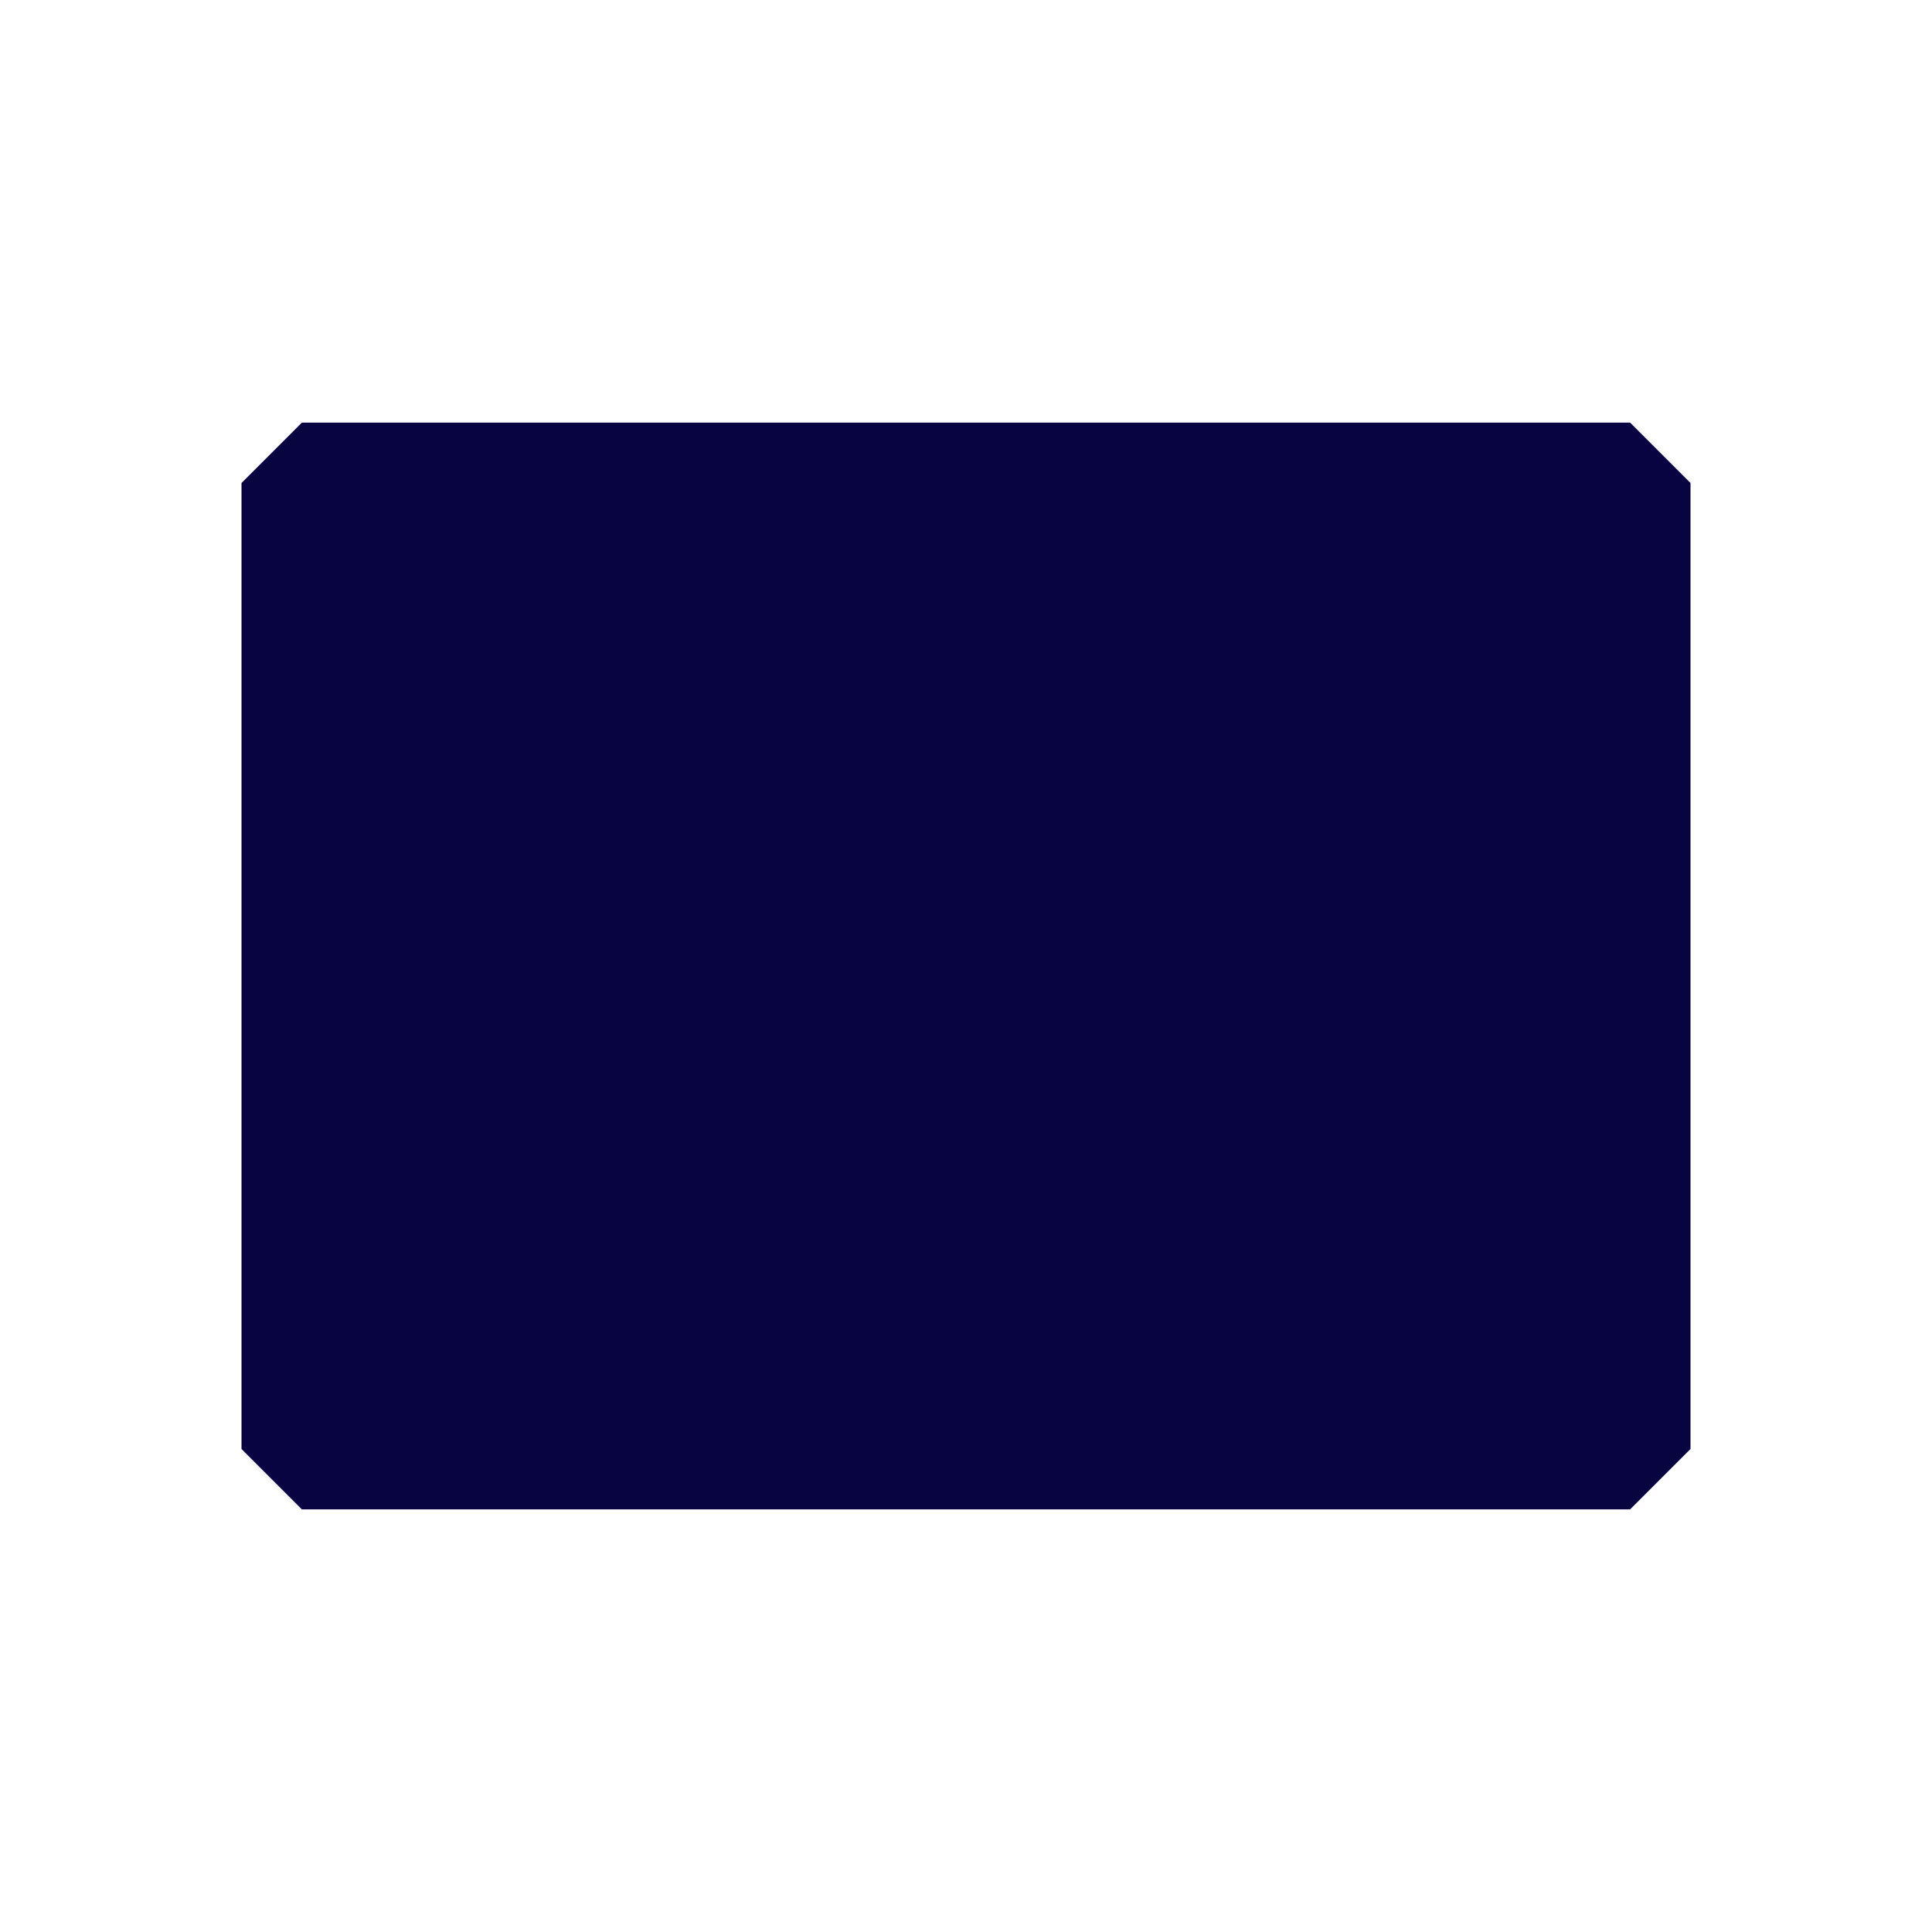
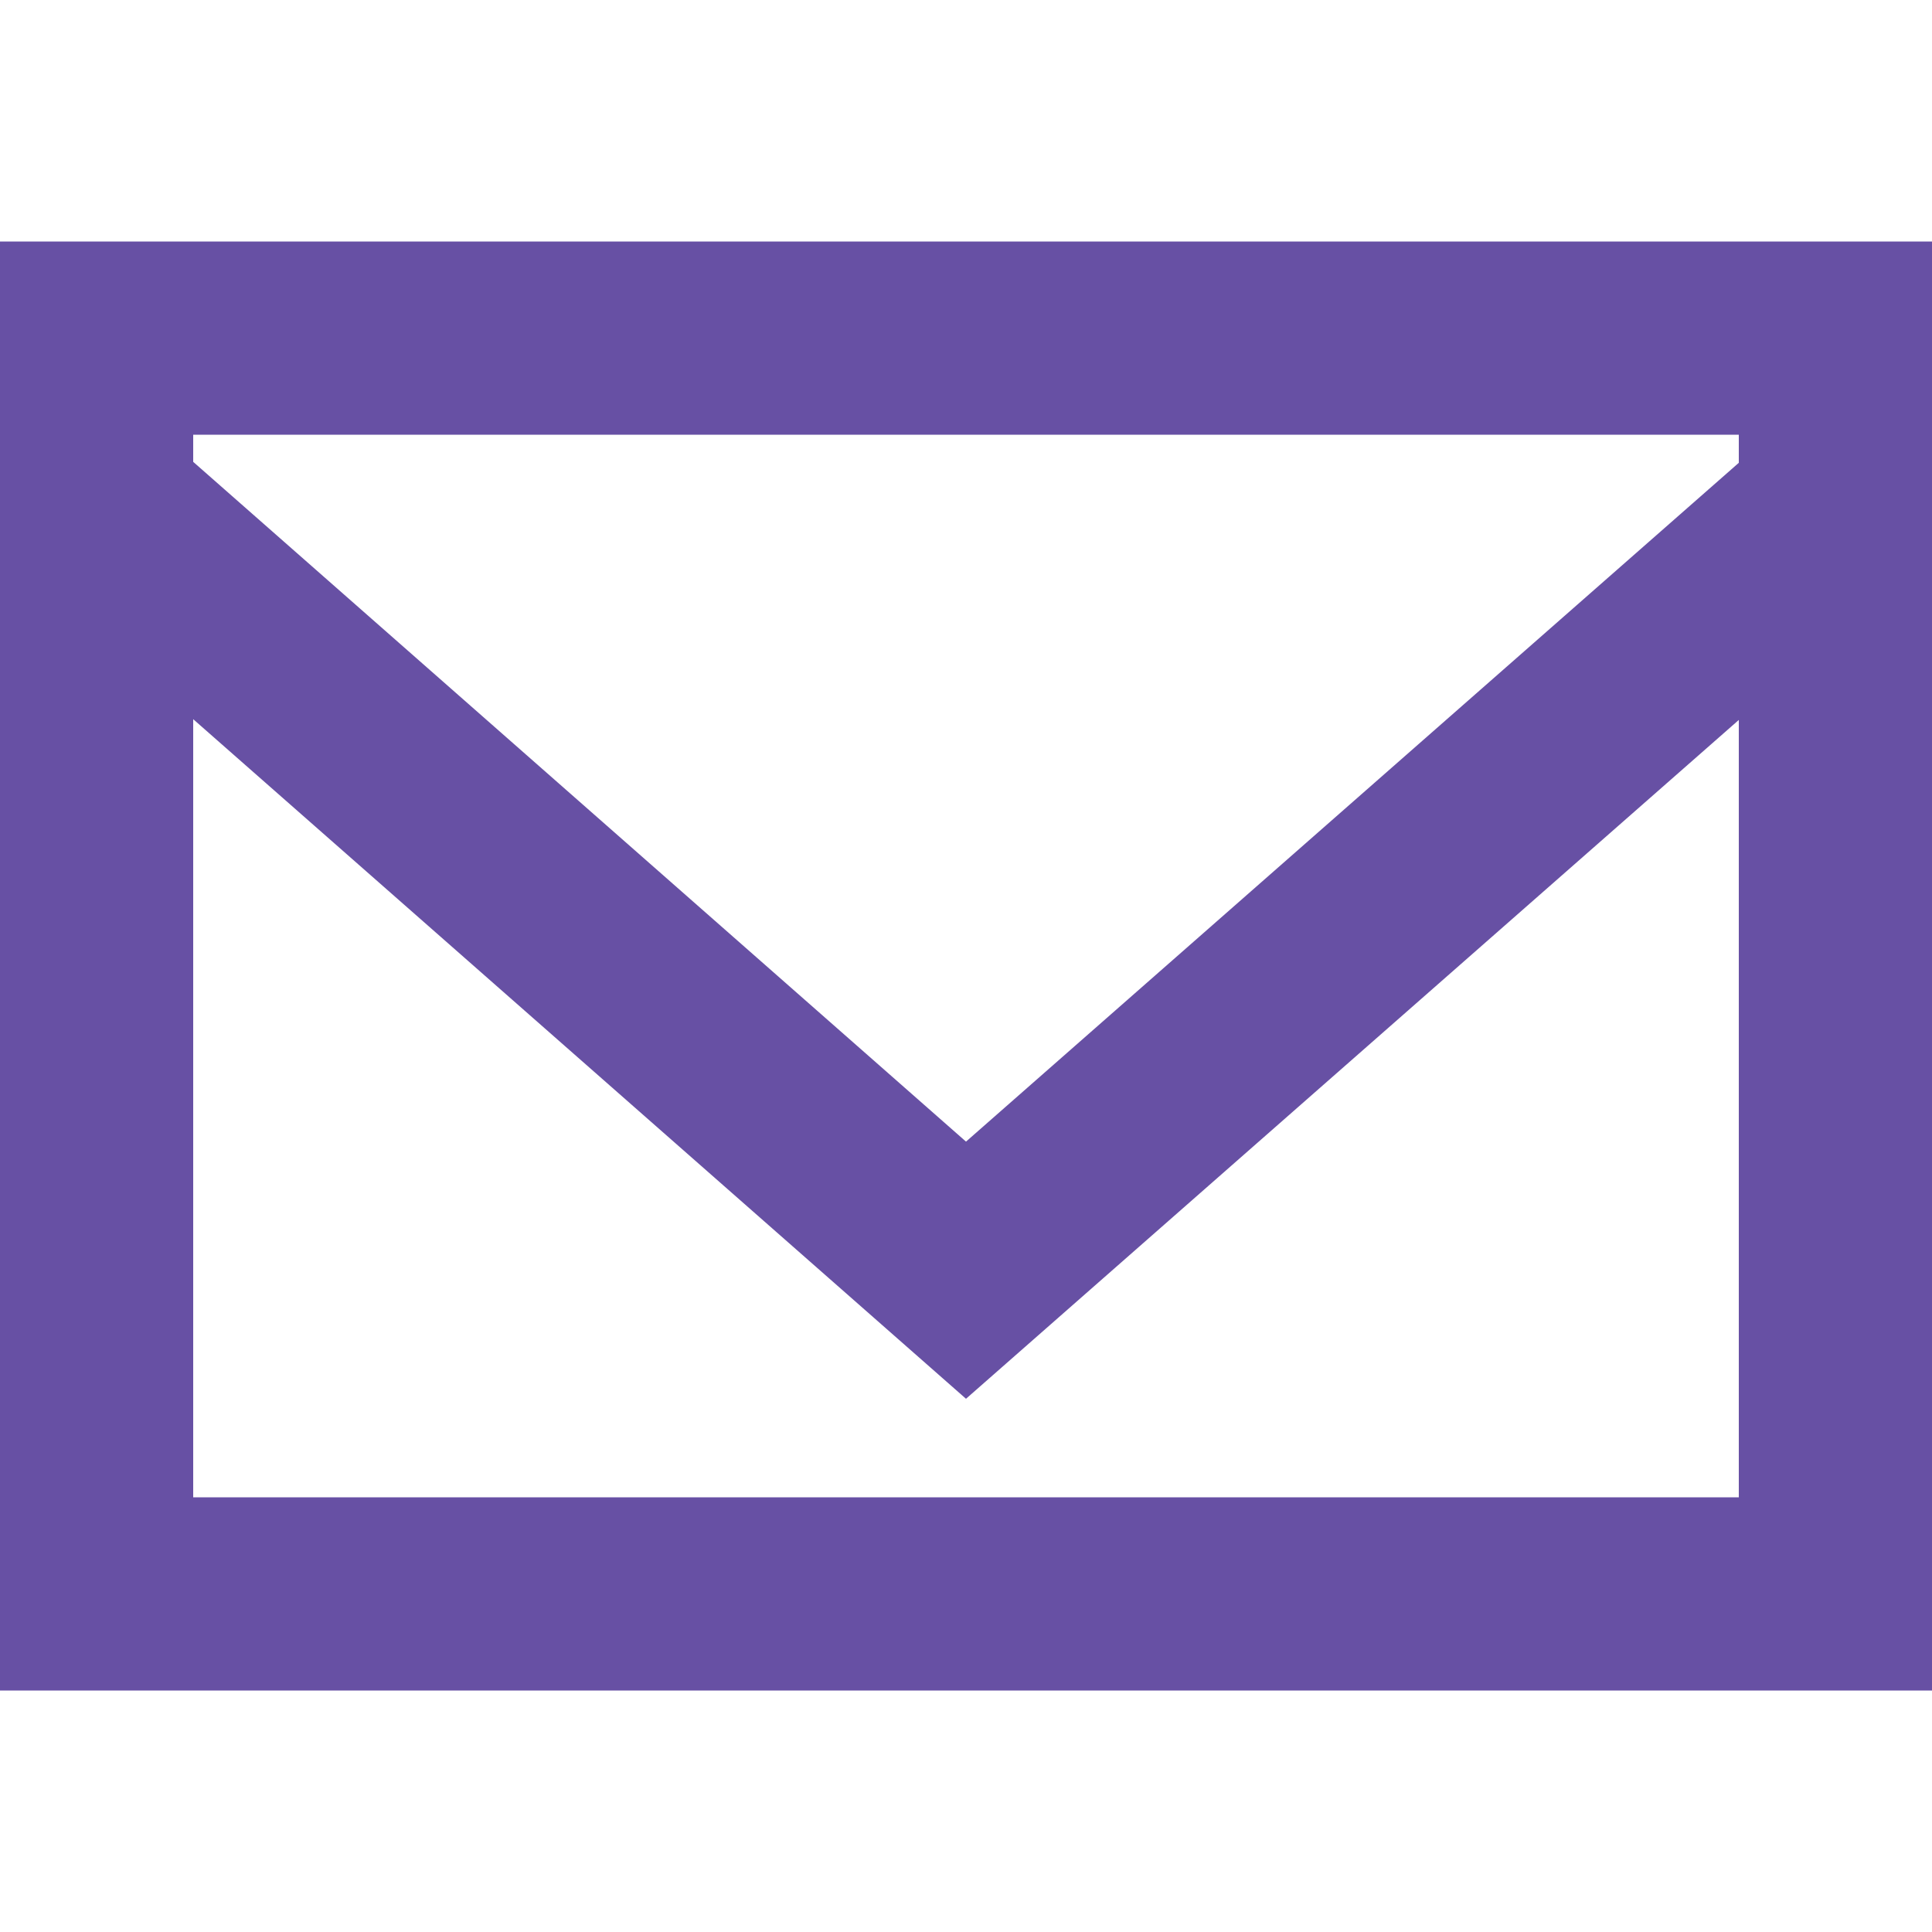
- <svg xmlns="http://www.w3.org/2000/svg" width="800px" height="800px" viewBox="0 0 24 24" fill="none">
-   <path fillRule="evenodd" clipRule="evenodd" d="M3.75 5.25L3 6V18L3.75 18.75H20.25L21 18V6L20.25 5.25H3.75ZM4.5 7.696V17.25H19.5V7.695L12 14.514L4.5 7.696ZM18.31 6.75H5.69L12 12.486L18.31 6.75Z" fill="#080341" />
+ <svg xmlns="http://www.w3.org/2000/svg" width="800px" height="800px" viewBox="0 -2.5 20 20" version="1.1">
+   <defs>
+ 
+ </defs>
+   <g id="Page-1" stroke="none" stroke-width="1" fill="none" fill-rule="evenodd">
+     <g id="Dribbble-Light-Preview" transform="translate(-300, -922)" fill="#6750A4">
+       <g id="icons" transform="translate(56, 160)">
+         <path d="M262,764.291 L254,771.318 L246,764.281 L246,764 L262,764 L262,764.291 Z M246,775 L246,766.945 L254,773.98 L262,766.953 L262,775 L246,775 Z M244,777 L264,777 L264,762 L244,762 L244,777 Z" id="email-[#1573]">
+ 
+ </path>
+       </g>
+     </g>
+   </g>
</svg>
